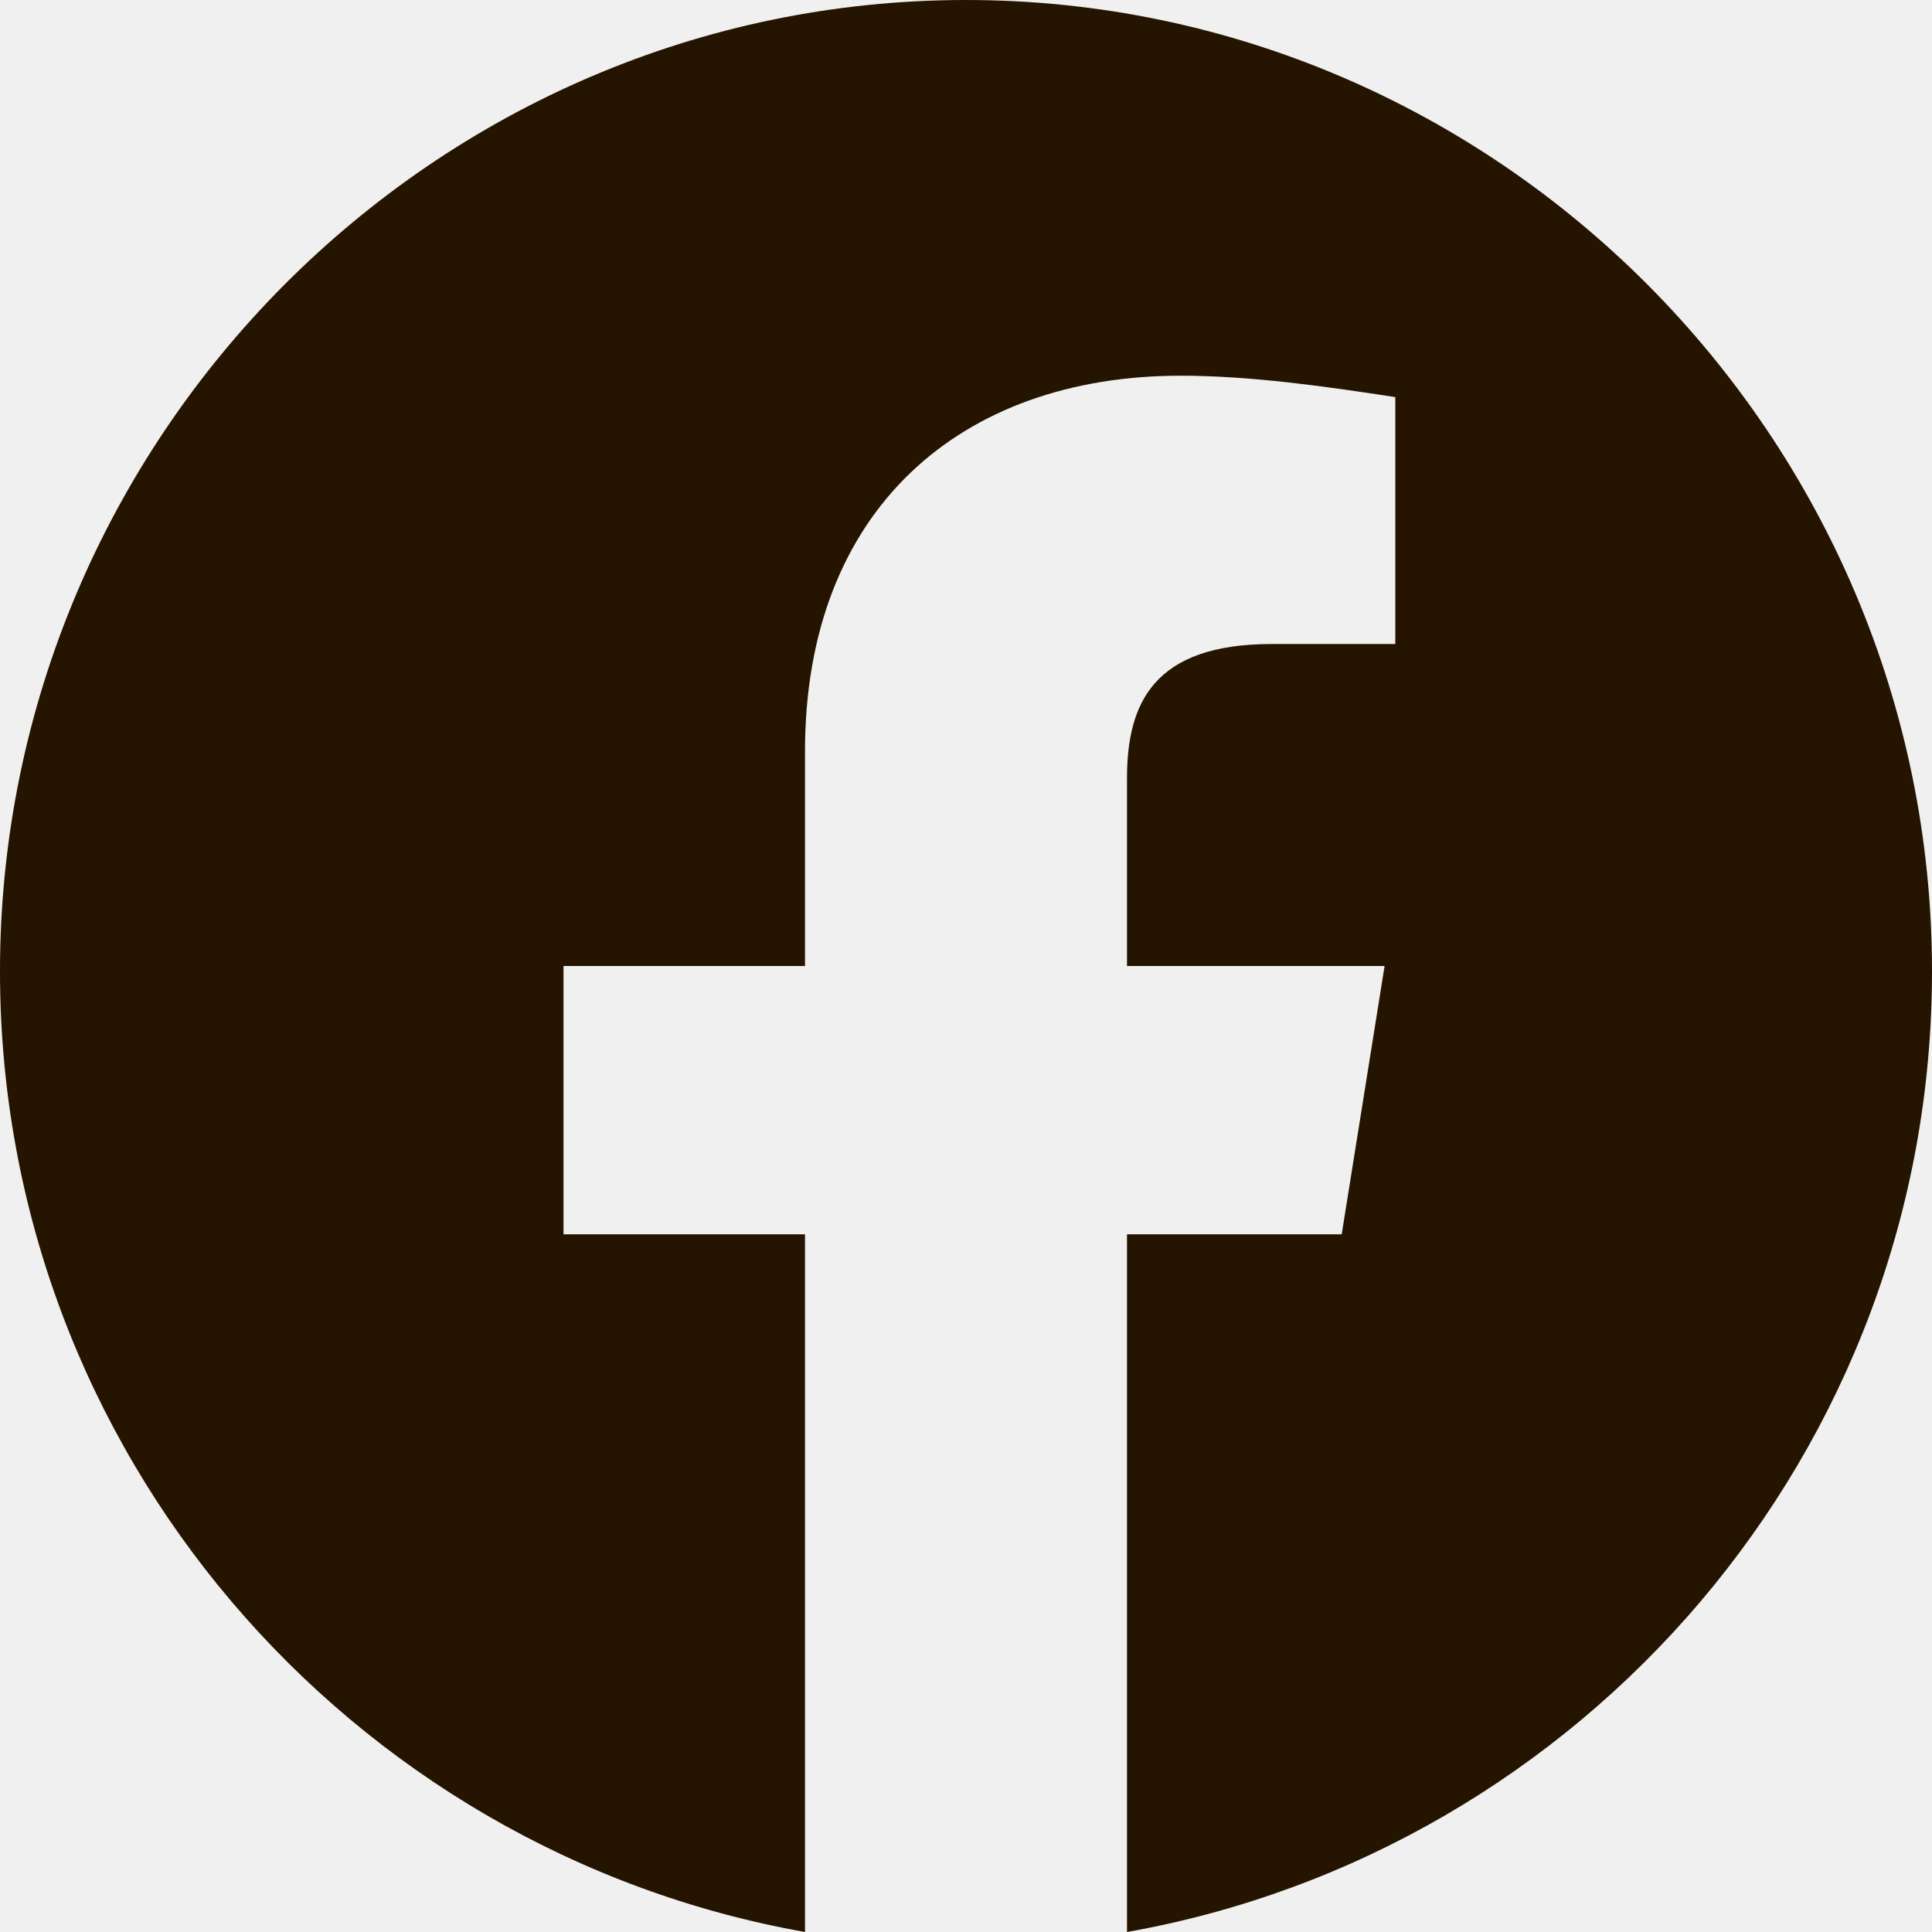
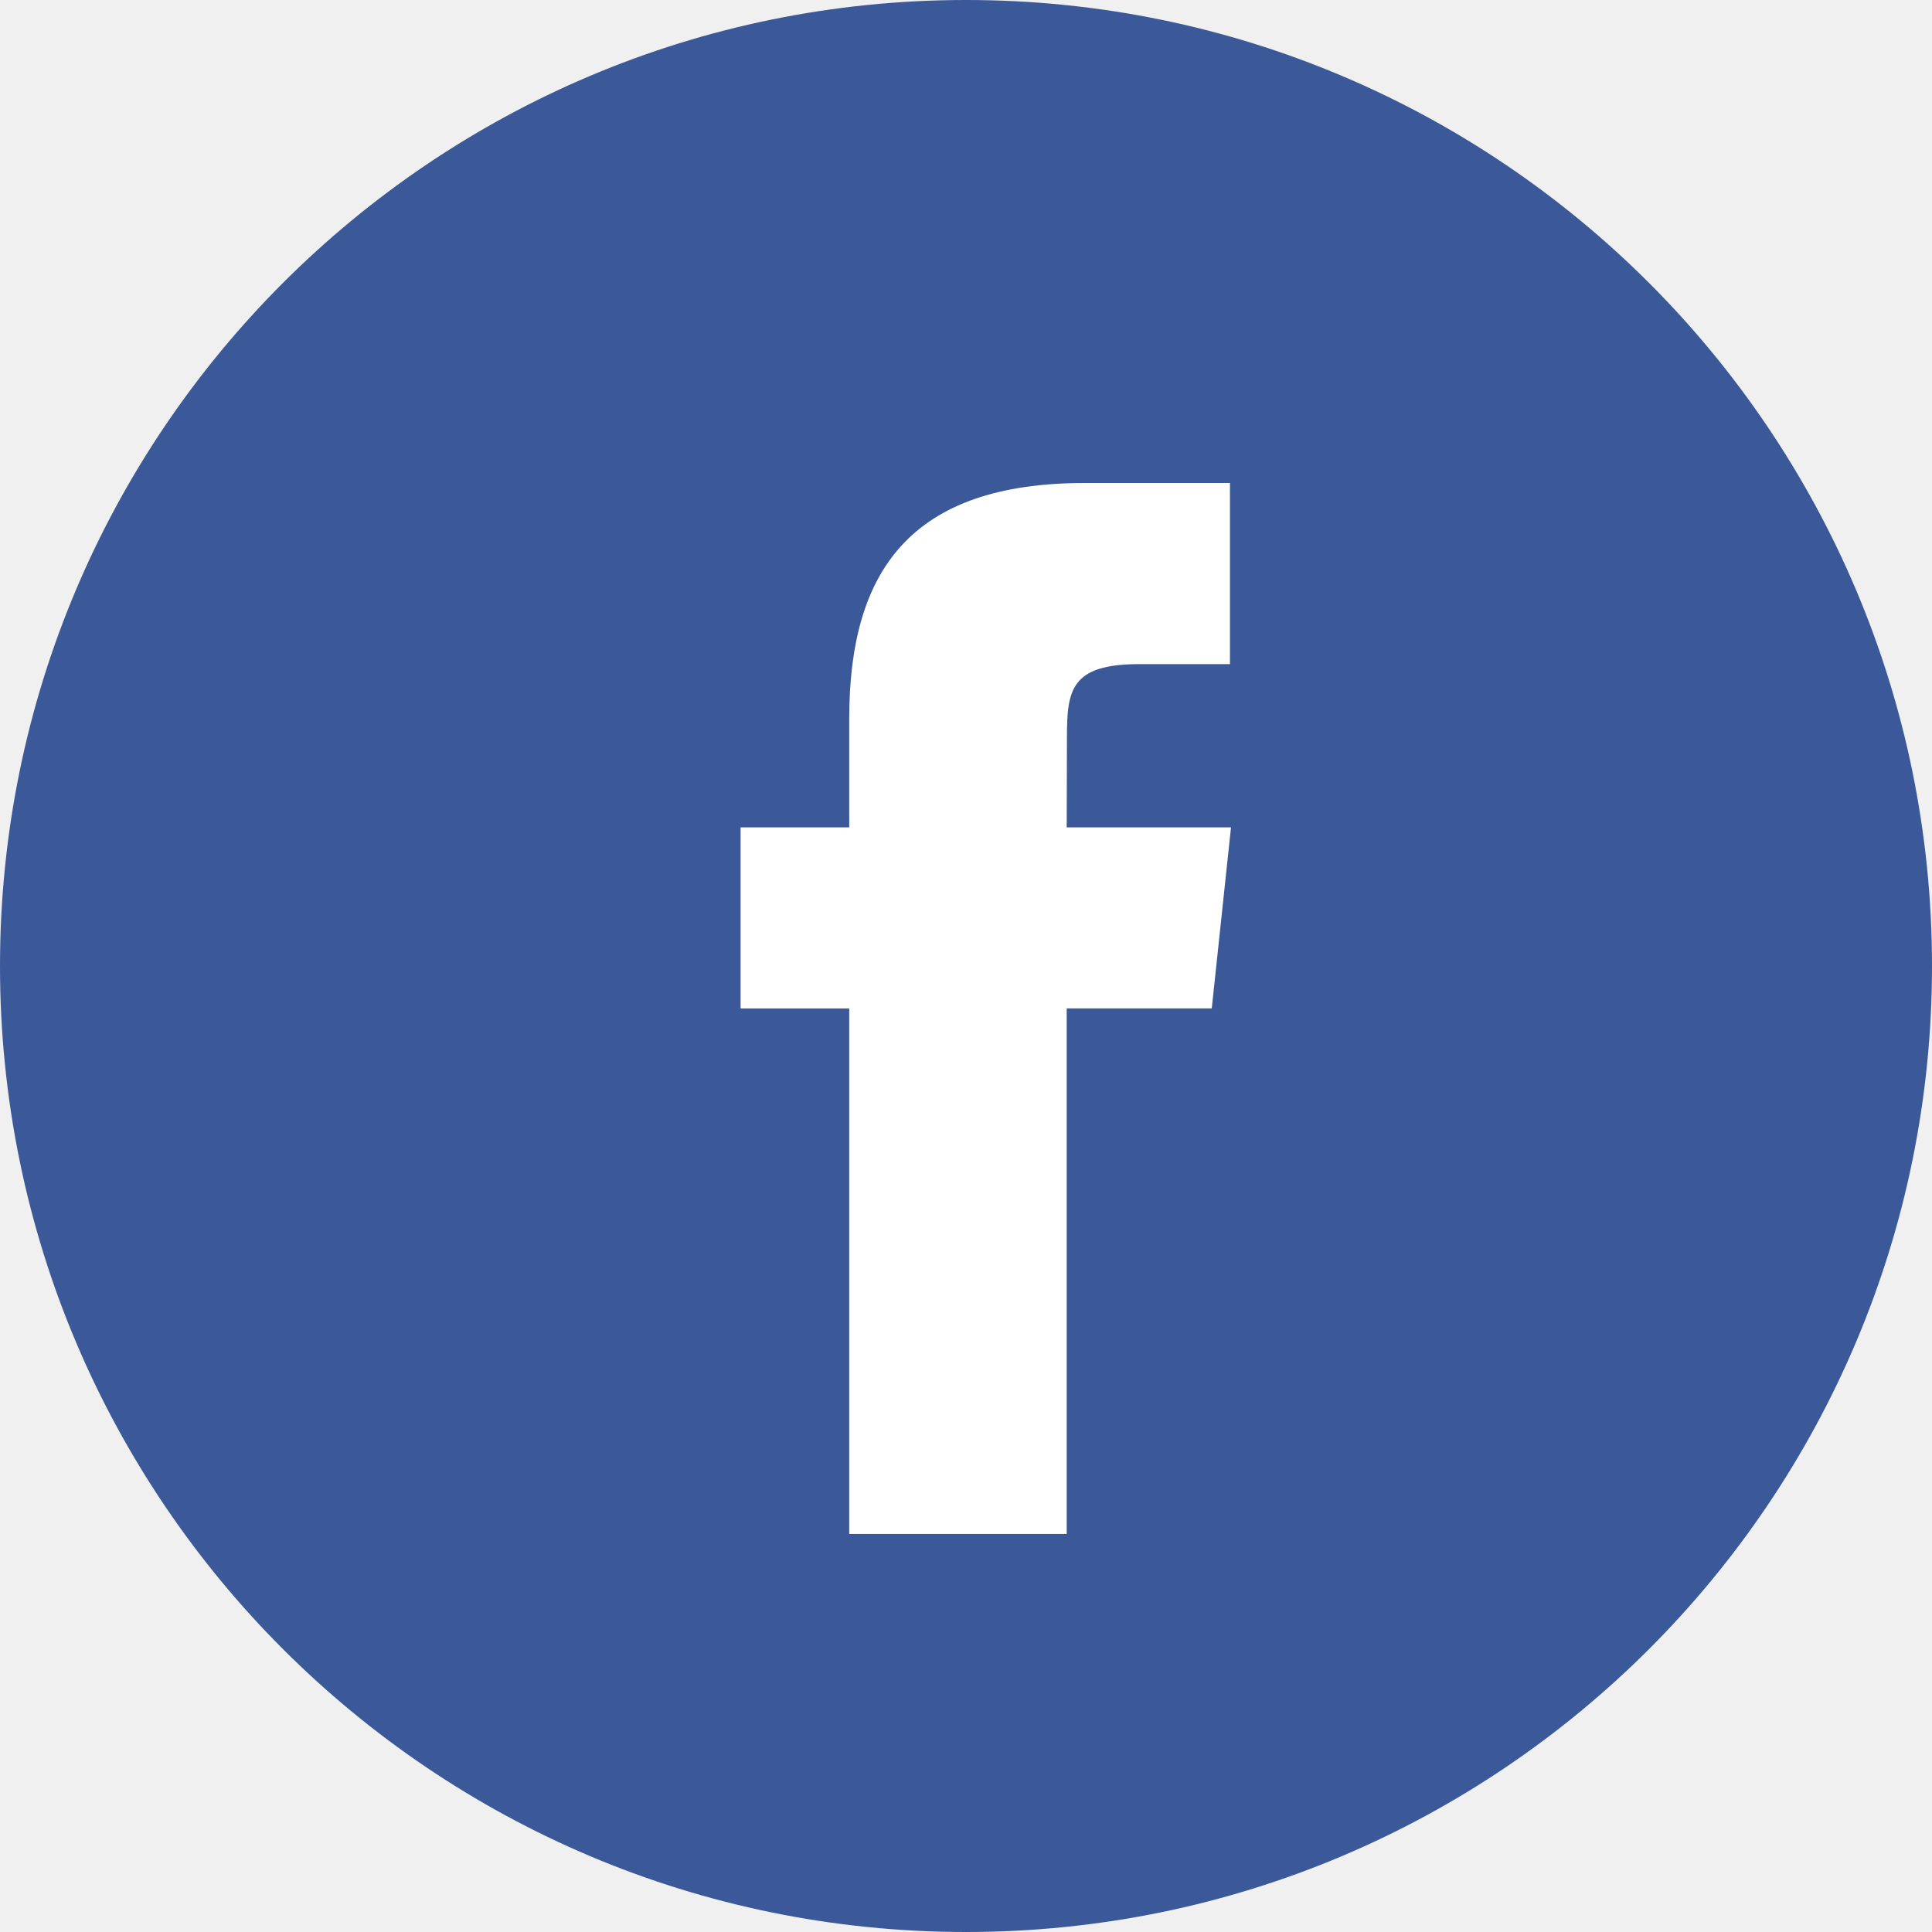
- <svg xmlns="http://www.w3.org/2000/svg" width="63" height="63" viewBox="0 0 63 63" fill="none">
-   <path fill-rule="evenodd" clip-rule="evenodd" d="M0 31.676C0 47.337 11.374 60.359 26.25 63V40.249H18.375V31.5H26.25V24.499C26.25 16.624 31.324 12.251 38.501 12.251C40.774 12.251 43.226 12.6 45.499 12.949V21H41.475C37.624 21 36.75 22.924 36.75 25.376V31.5H45.15L43.751 40.249H36.75V63C51.626 60.359 63 47.339 63 31.676C63 14.254 48.825 0 31.5 0C14.175 0 0 14.254 0 31.676Z" fill="#241400" />
+ <svg xmlns="http://www.w3.org/2000/svg" width="48" height="48" viewBox="0 0 48 48" fill="none">
+   <path d="M0 24C0 10.745 10.745 0 24 0C37.255 0 48 10.745 48 24C48 37.255 37.255 48 24 48C10.745 48 0 37.255 0 24Z" fill="#3B5998" />
+   <path d="M26.502 38.111V25.054H30.106L30.584 20.555H26.502L26.508 18.302C26.508 17.129 26.619 16.5 28.305 16.5H30.558V12H26.953C22.623 12 21.099 14.183 21.099 17.854V20.555H18.4V25.055H21.099V38.111H26.502Z" fill="white" />
</svg>
